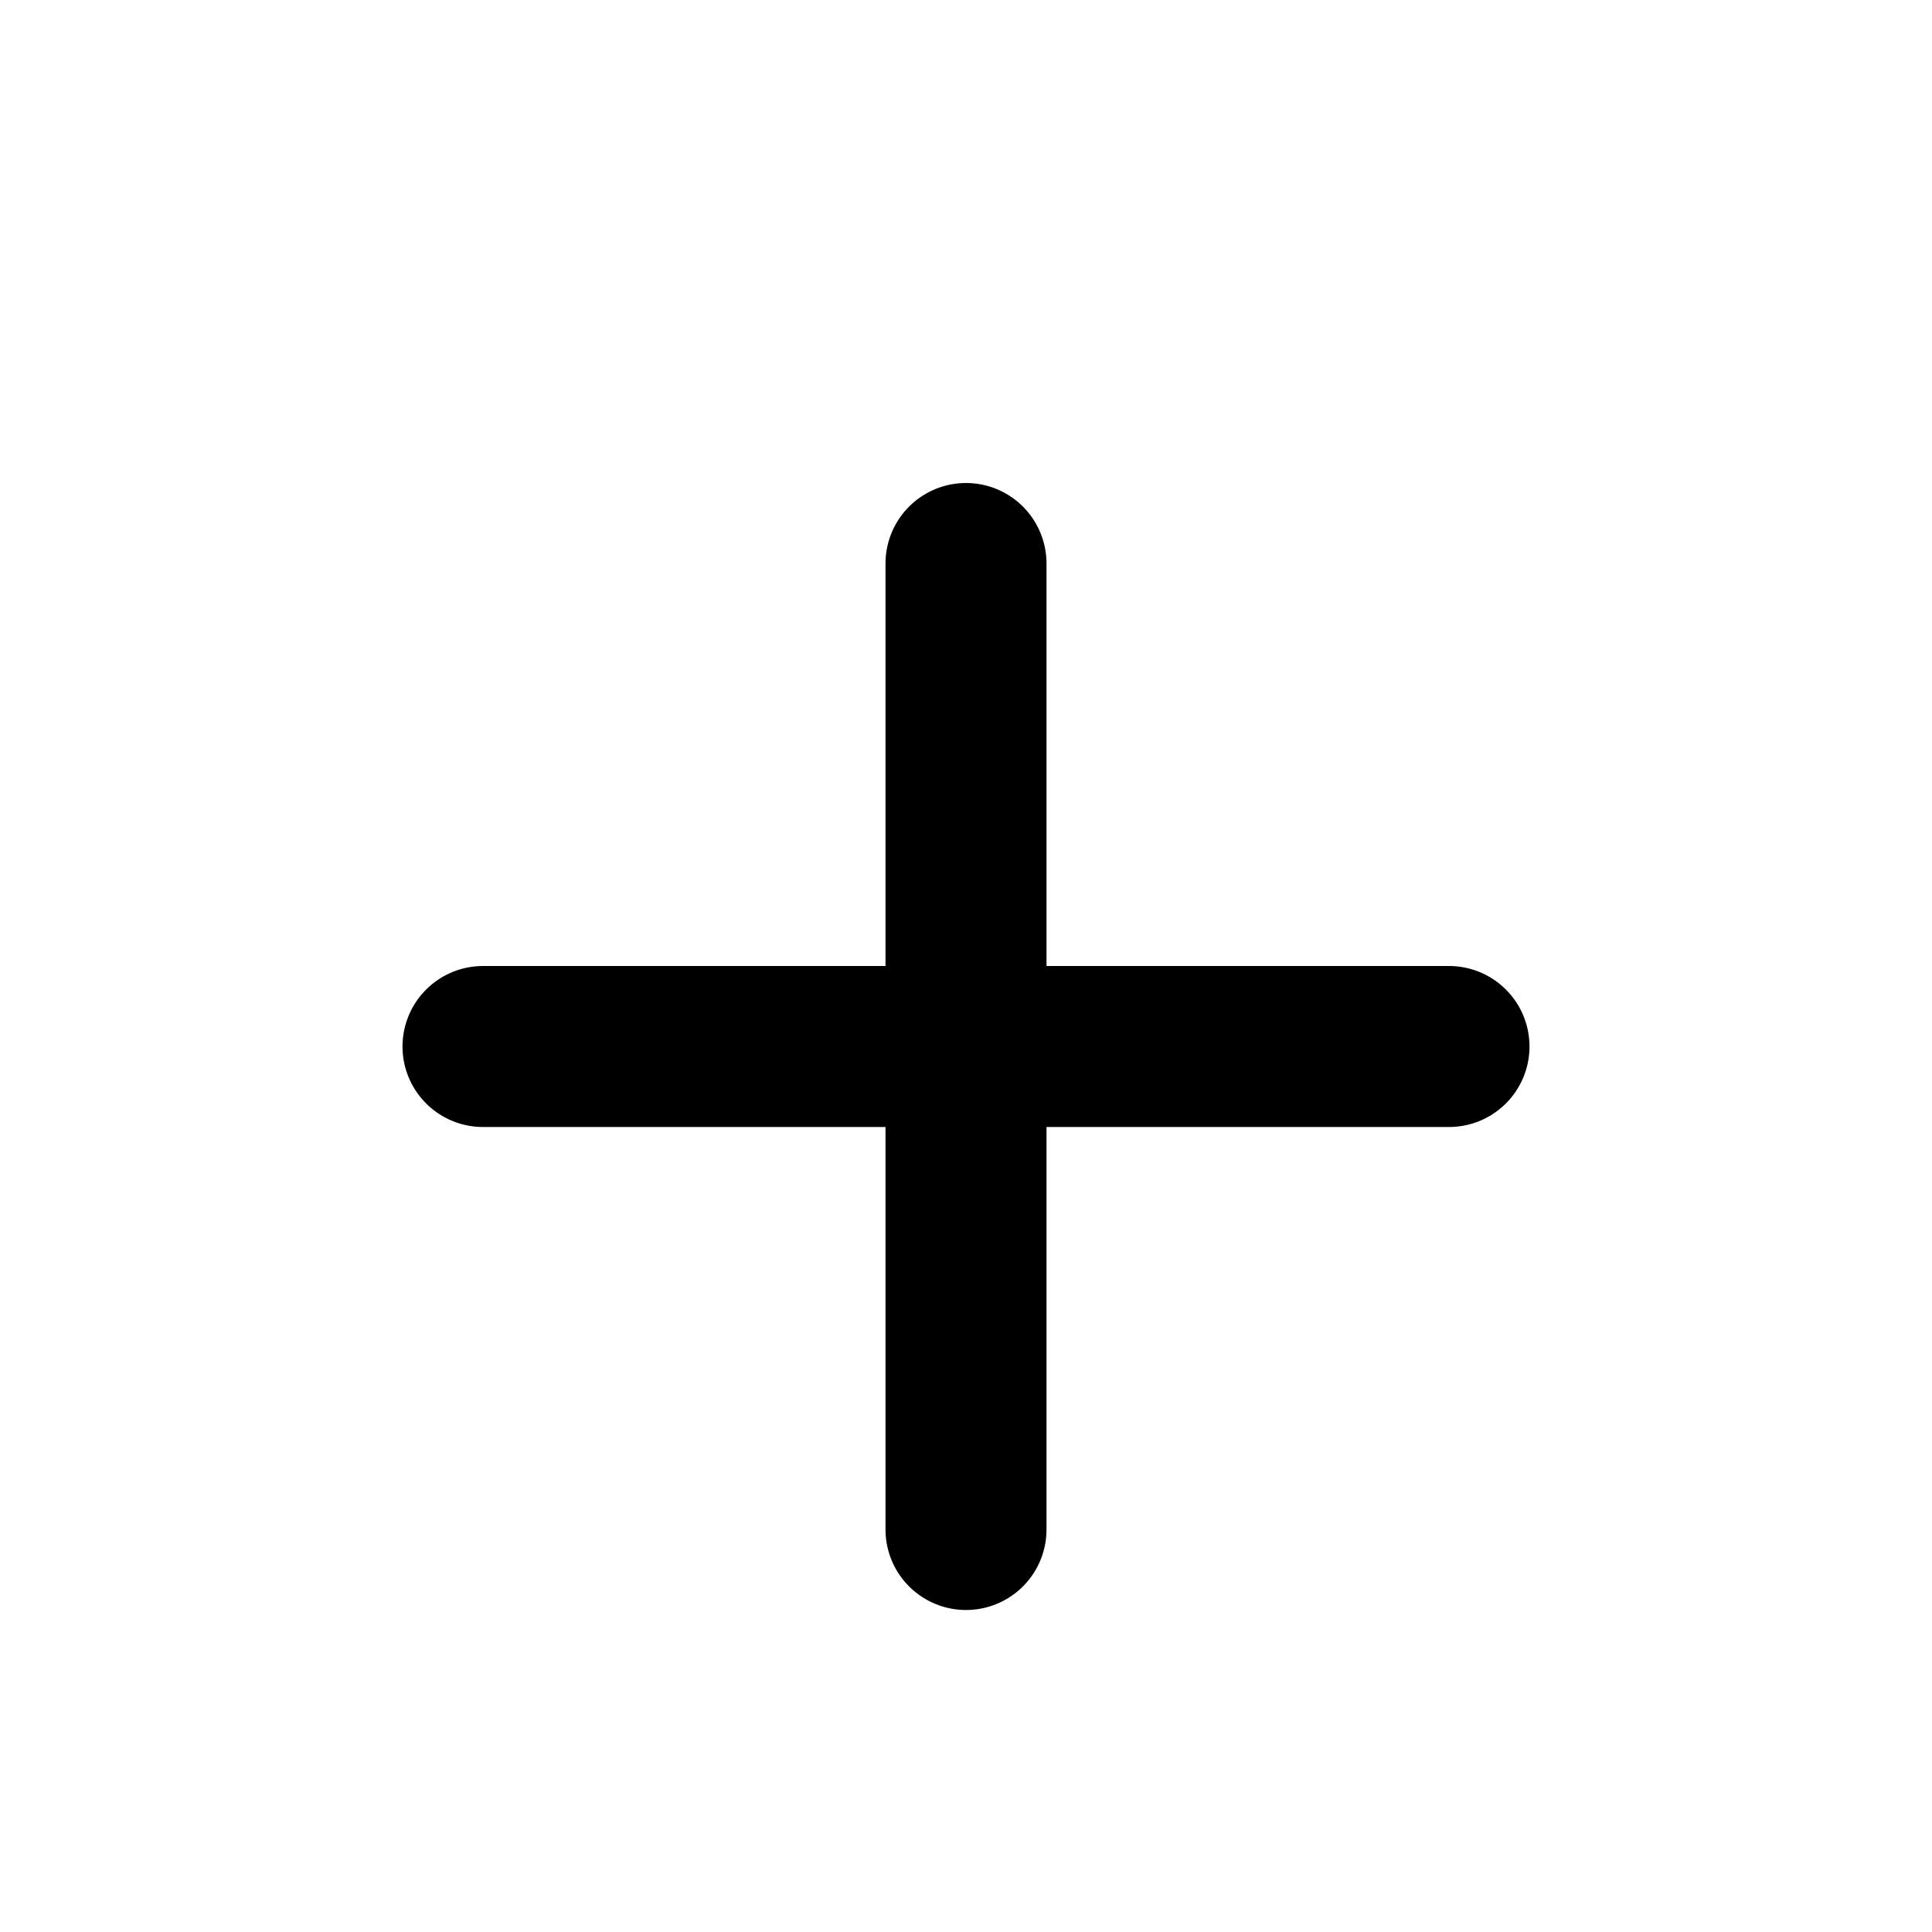
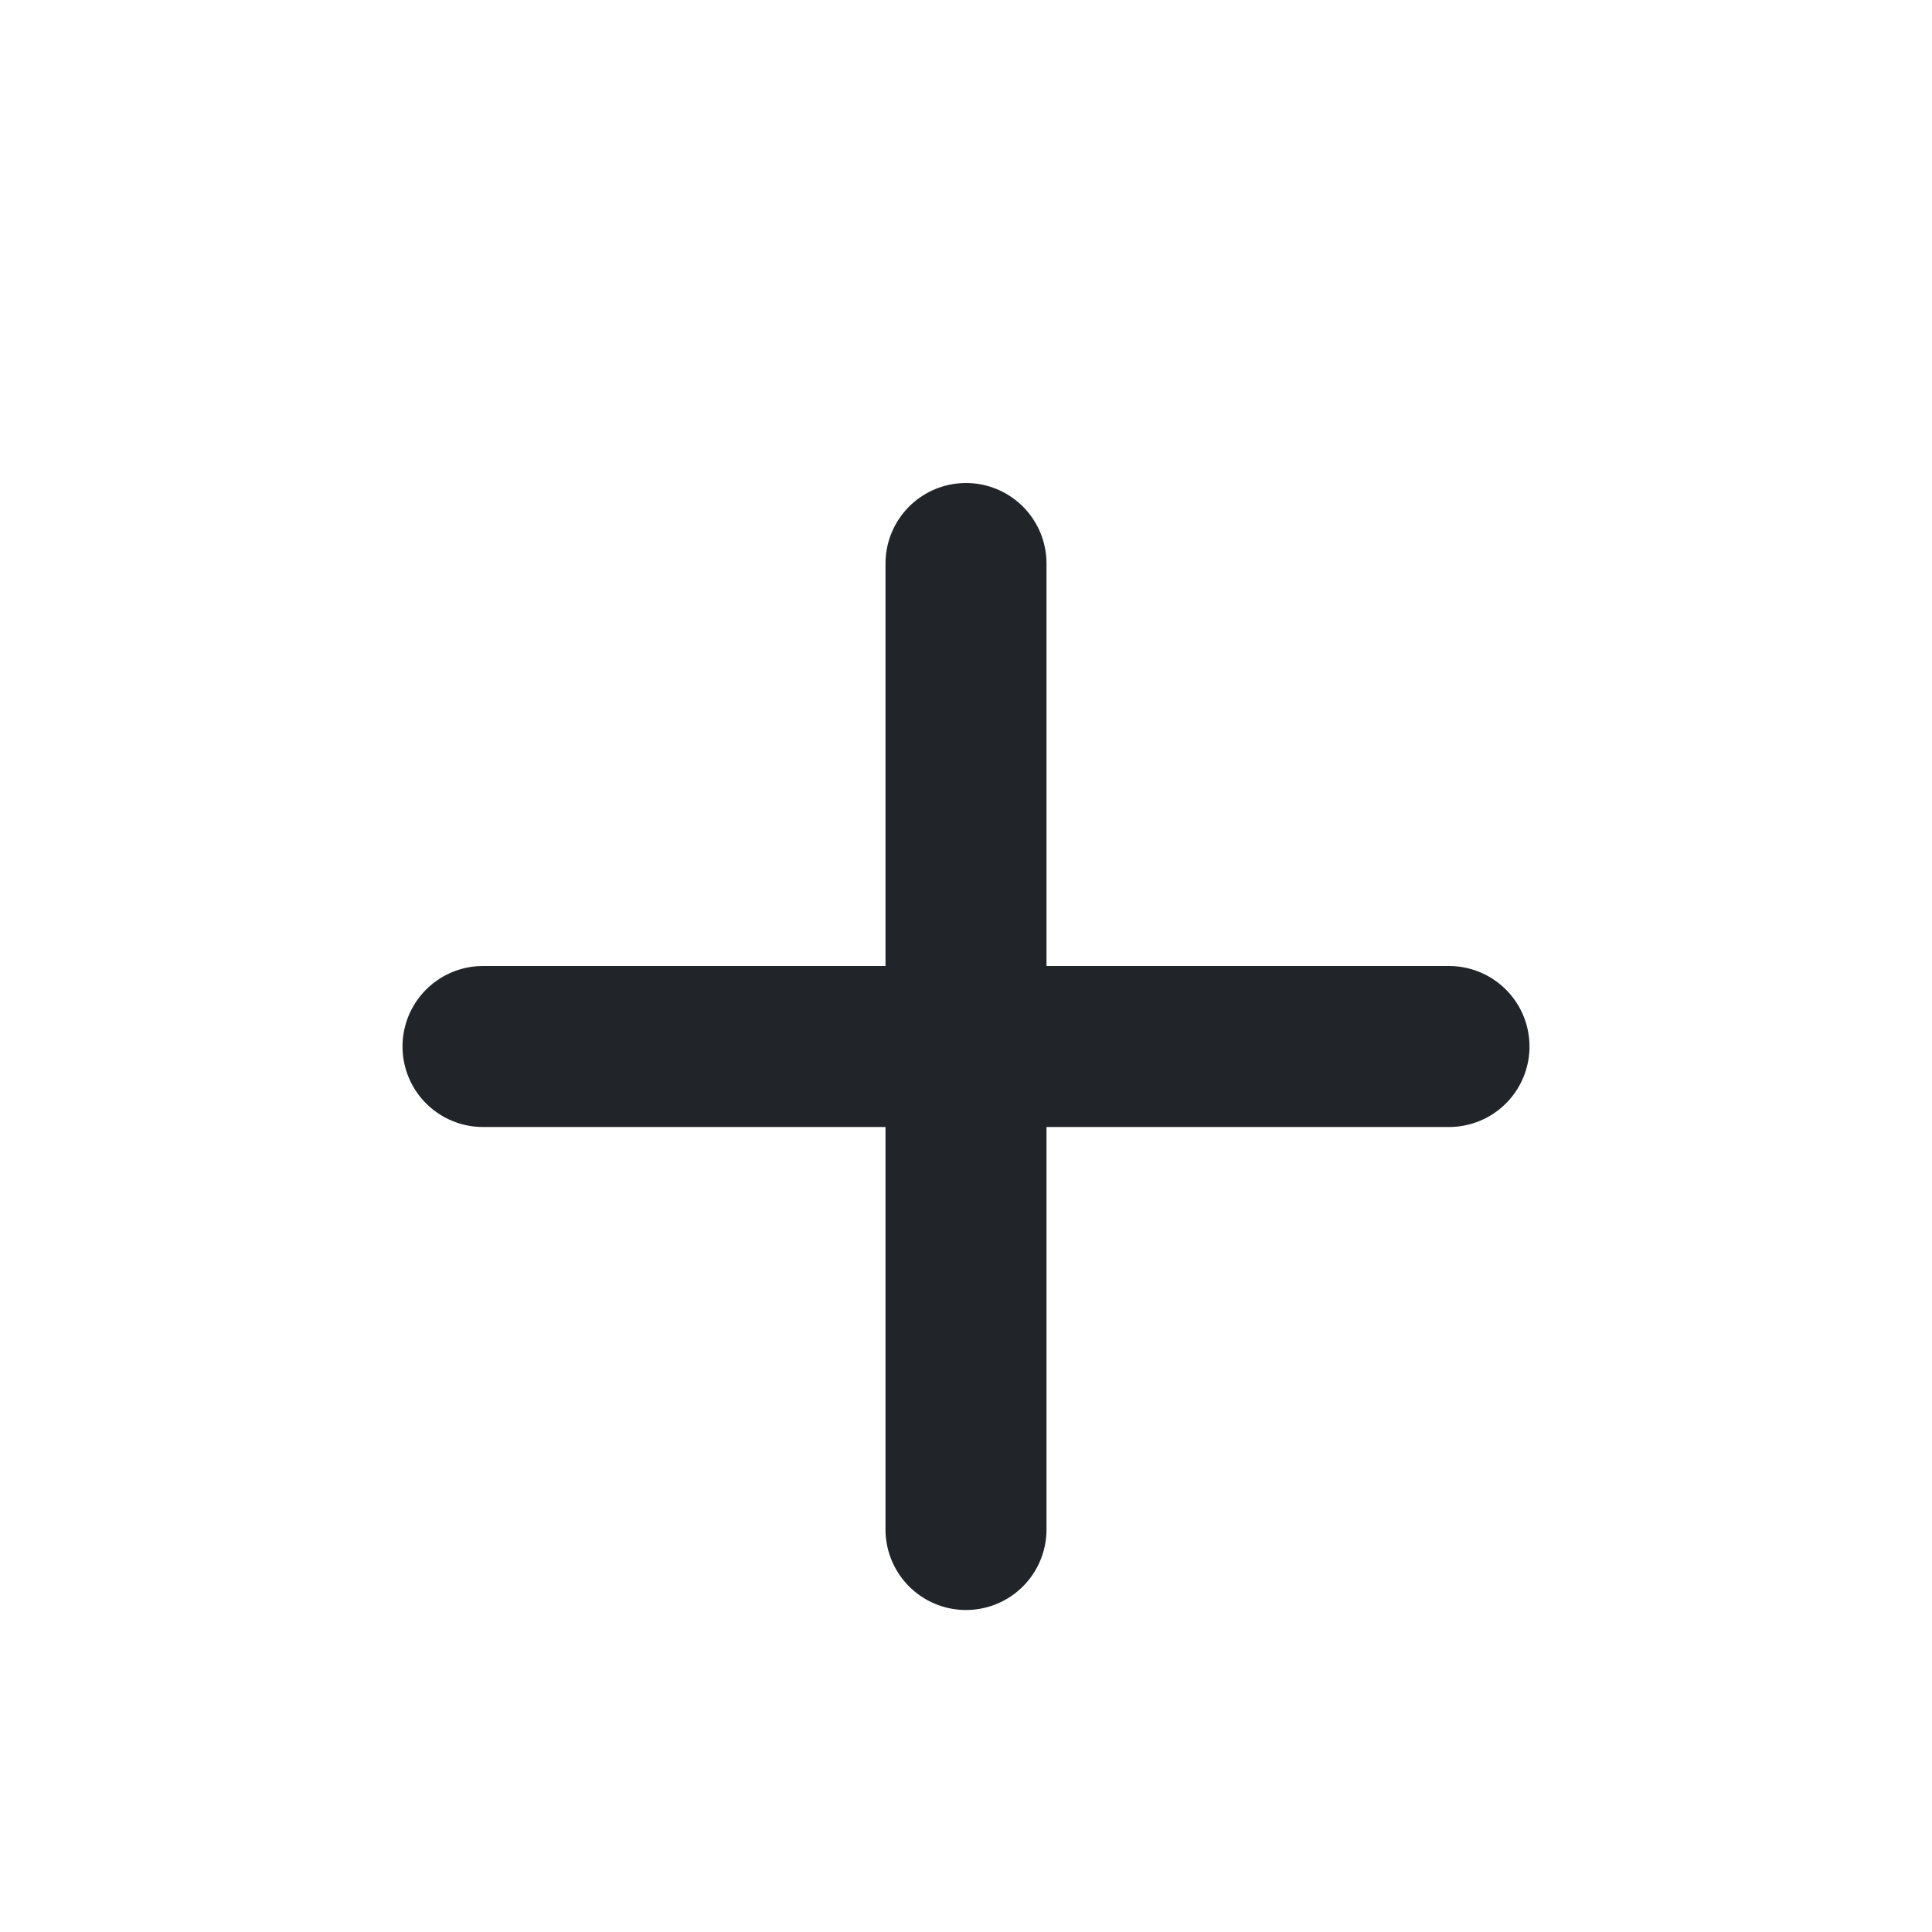
<svg xmlns="http://www.w3.org/2000/svg" width="50px" height="50px" viewBox="0 0 24 22" fill="none">
-   <path d="M6 12H18M12 6V18" stroke="#000000" stroke-width="2" stroke-linecap="round" stroke-linejoin="round" />
+   <path stroke="#212529" d="M6 12H18M12 6V18" stroke-width="2" stroke-linecap="round" stroke-linejoin="round" />
</svg>
